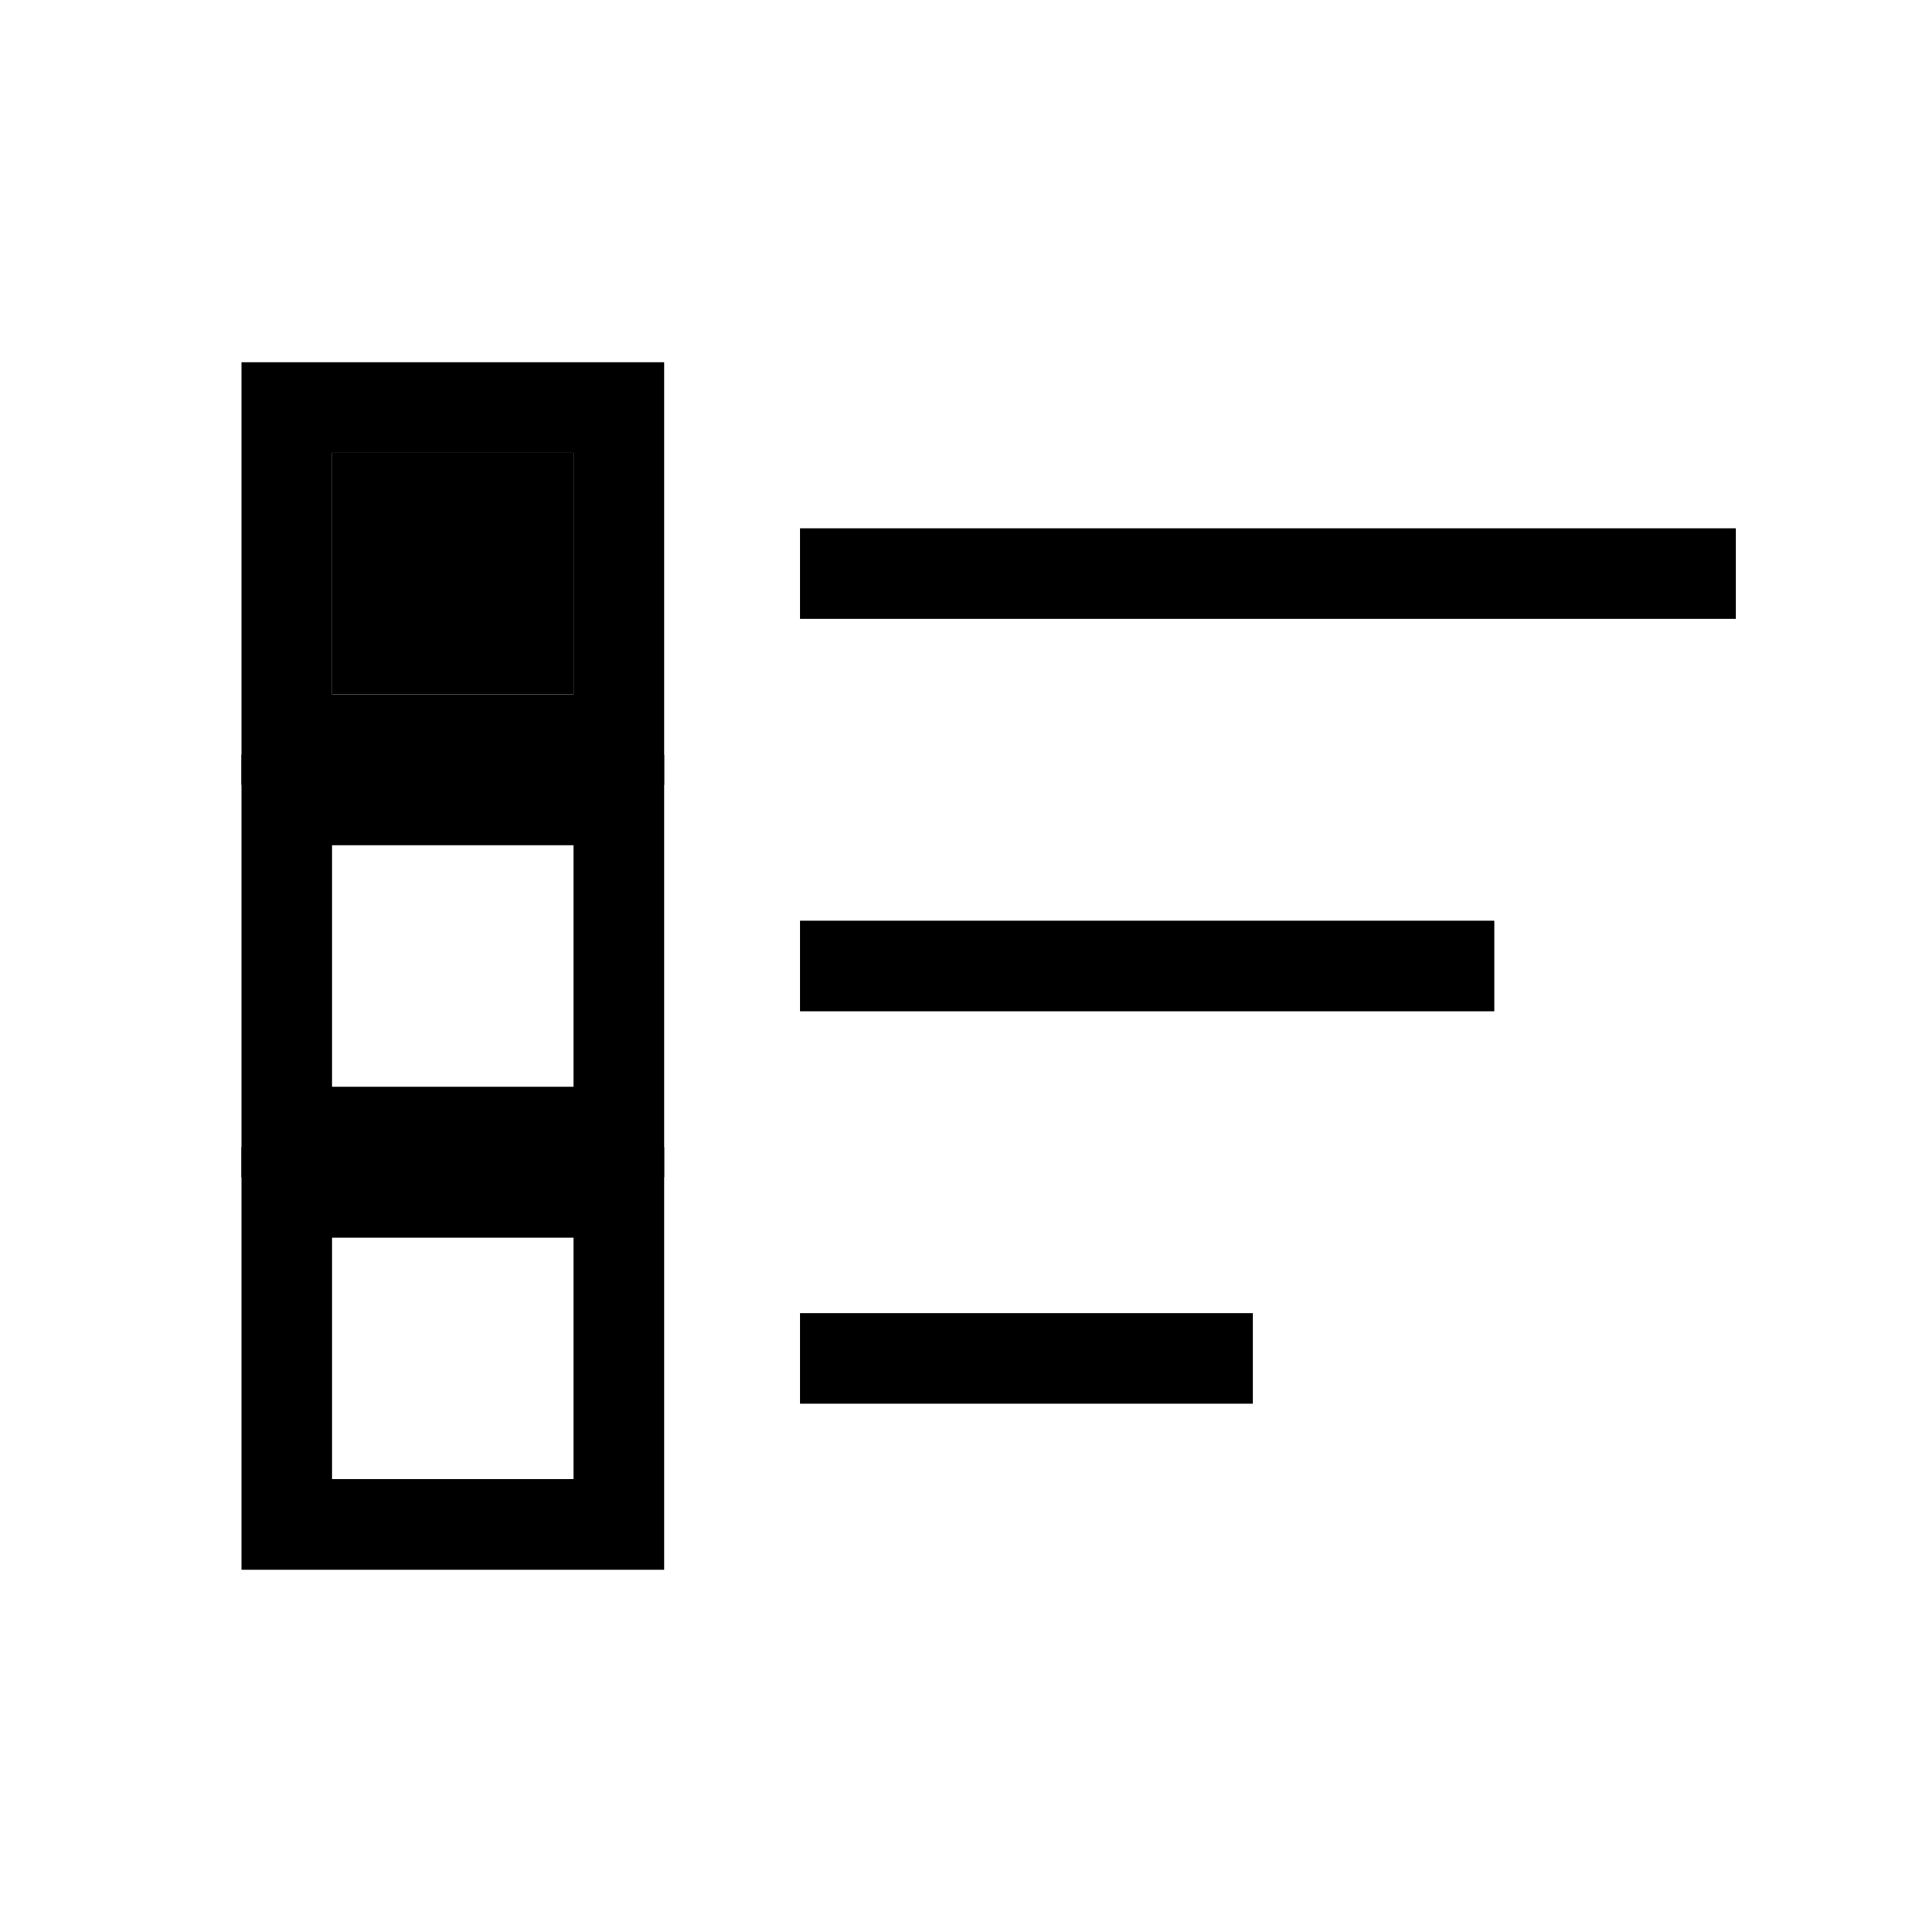
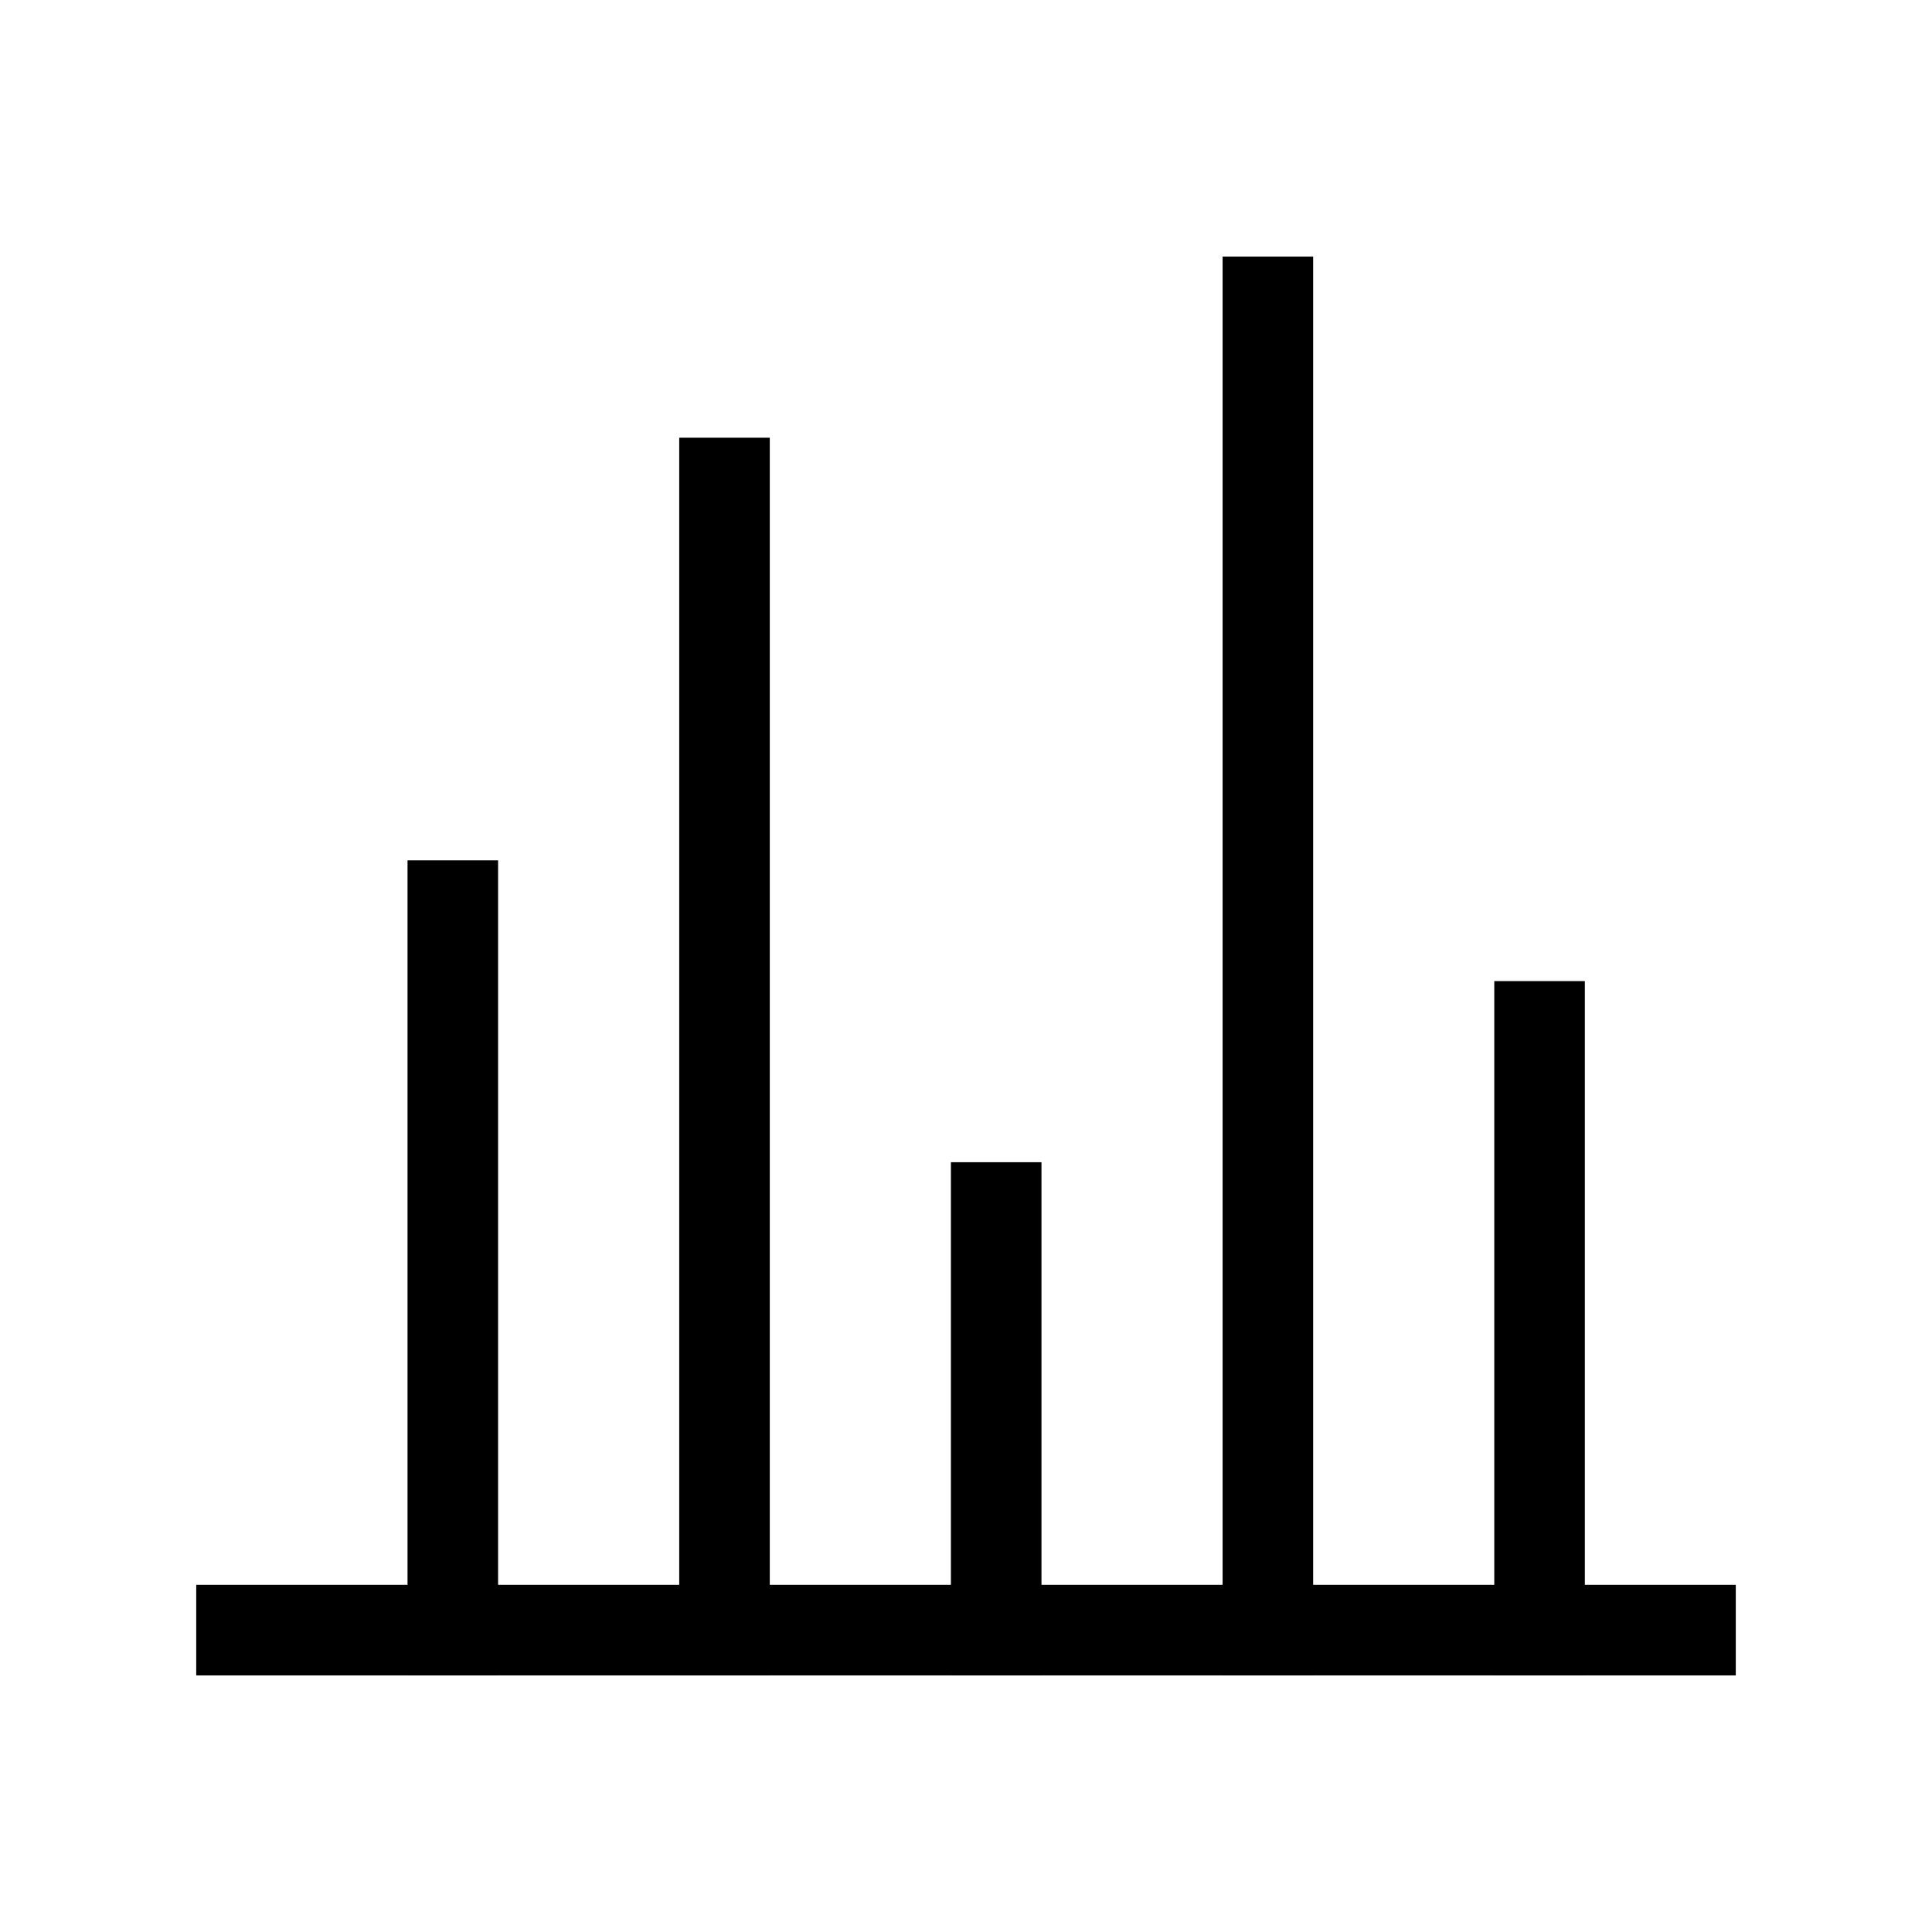
- <svg xmlns="http://www.w3.org/2000/svg" viewBox="0 0 64 64" width="64" height="64" role="img" aria-label="T-cell antigen prioritization">
+ <svg xmlns="http://www.w3.org/2000/svg" viewBox="0 0 64 64" width="64" height="64" role="img" aria-label="Proteomics">
  <g fill="none" stroke="currentColor" stroke-width="3" stroke-linecap="square">
-     <rect x="9.5" y="13.5" width="11" height="11" />
-     <rect x="9.5" y="26.5" width="11" height="11" />
-     <rect x="9.5" y="39.5" width="11" height="11" />
-     <path d="M28 19h28" />
-     <path d="M28 32h20" />
-     <path d="M28 45h12" />
+     <path d="M8 54h48" />
+     <path d="M15 54V30" />
+     <path d="M24 54V16" />
+     <path d="M33 54V40" />
+     <path d="M42 54V10" />
+     <path d="M51 54V34" />
  </g>
-   <rect x="11" y="15" width="8" height="8" fill="currentColor" />
</svg>
